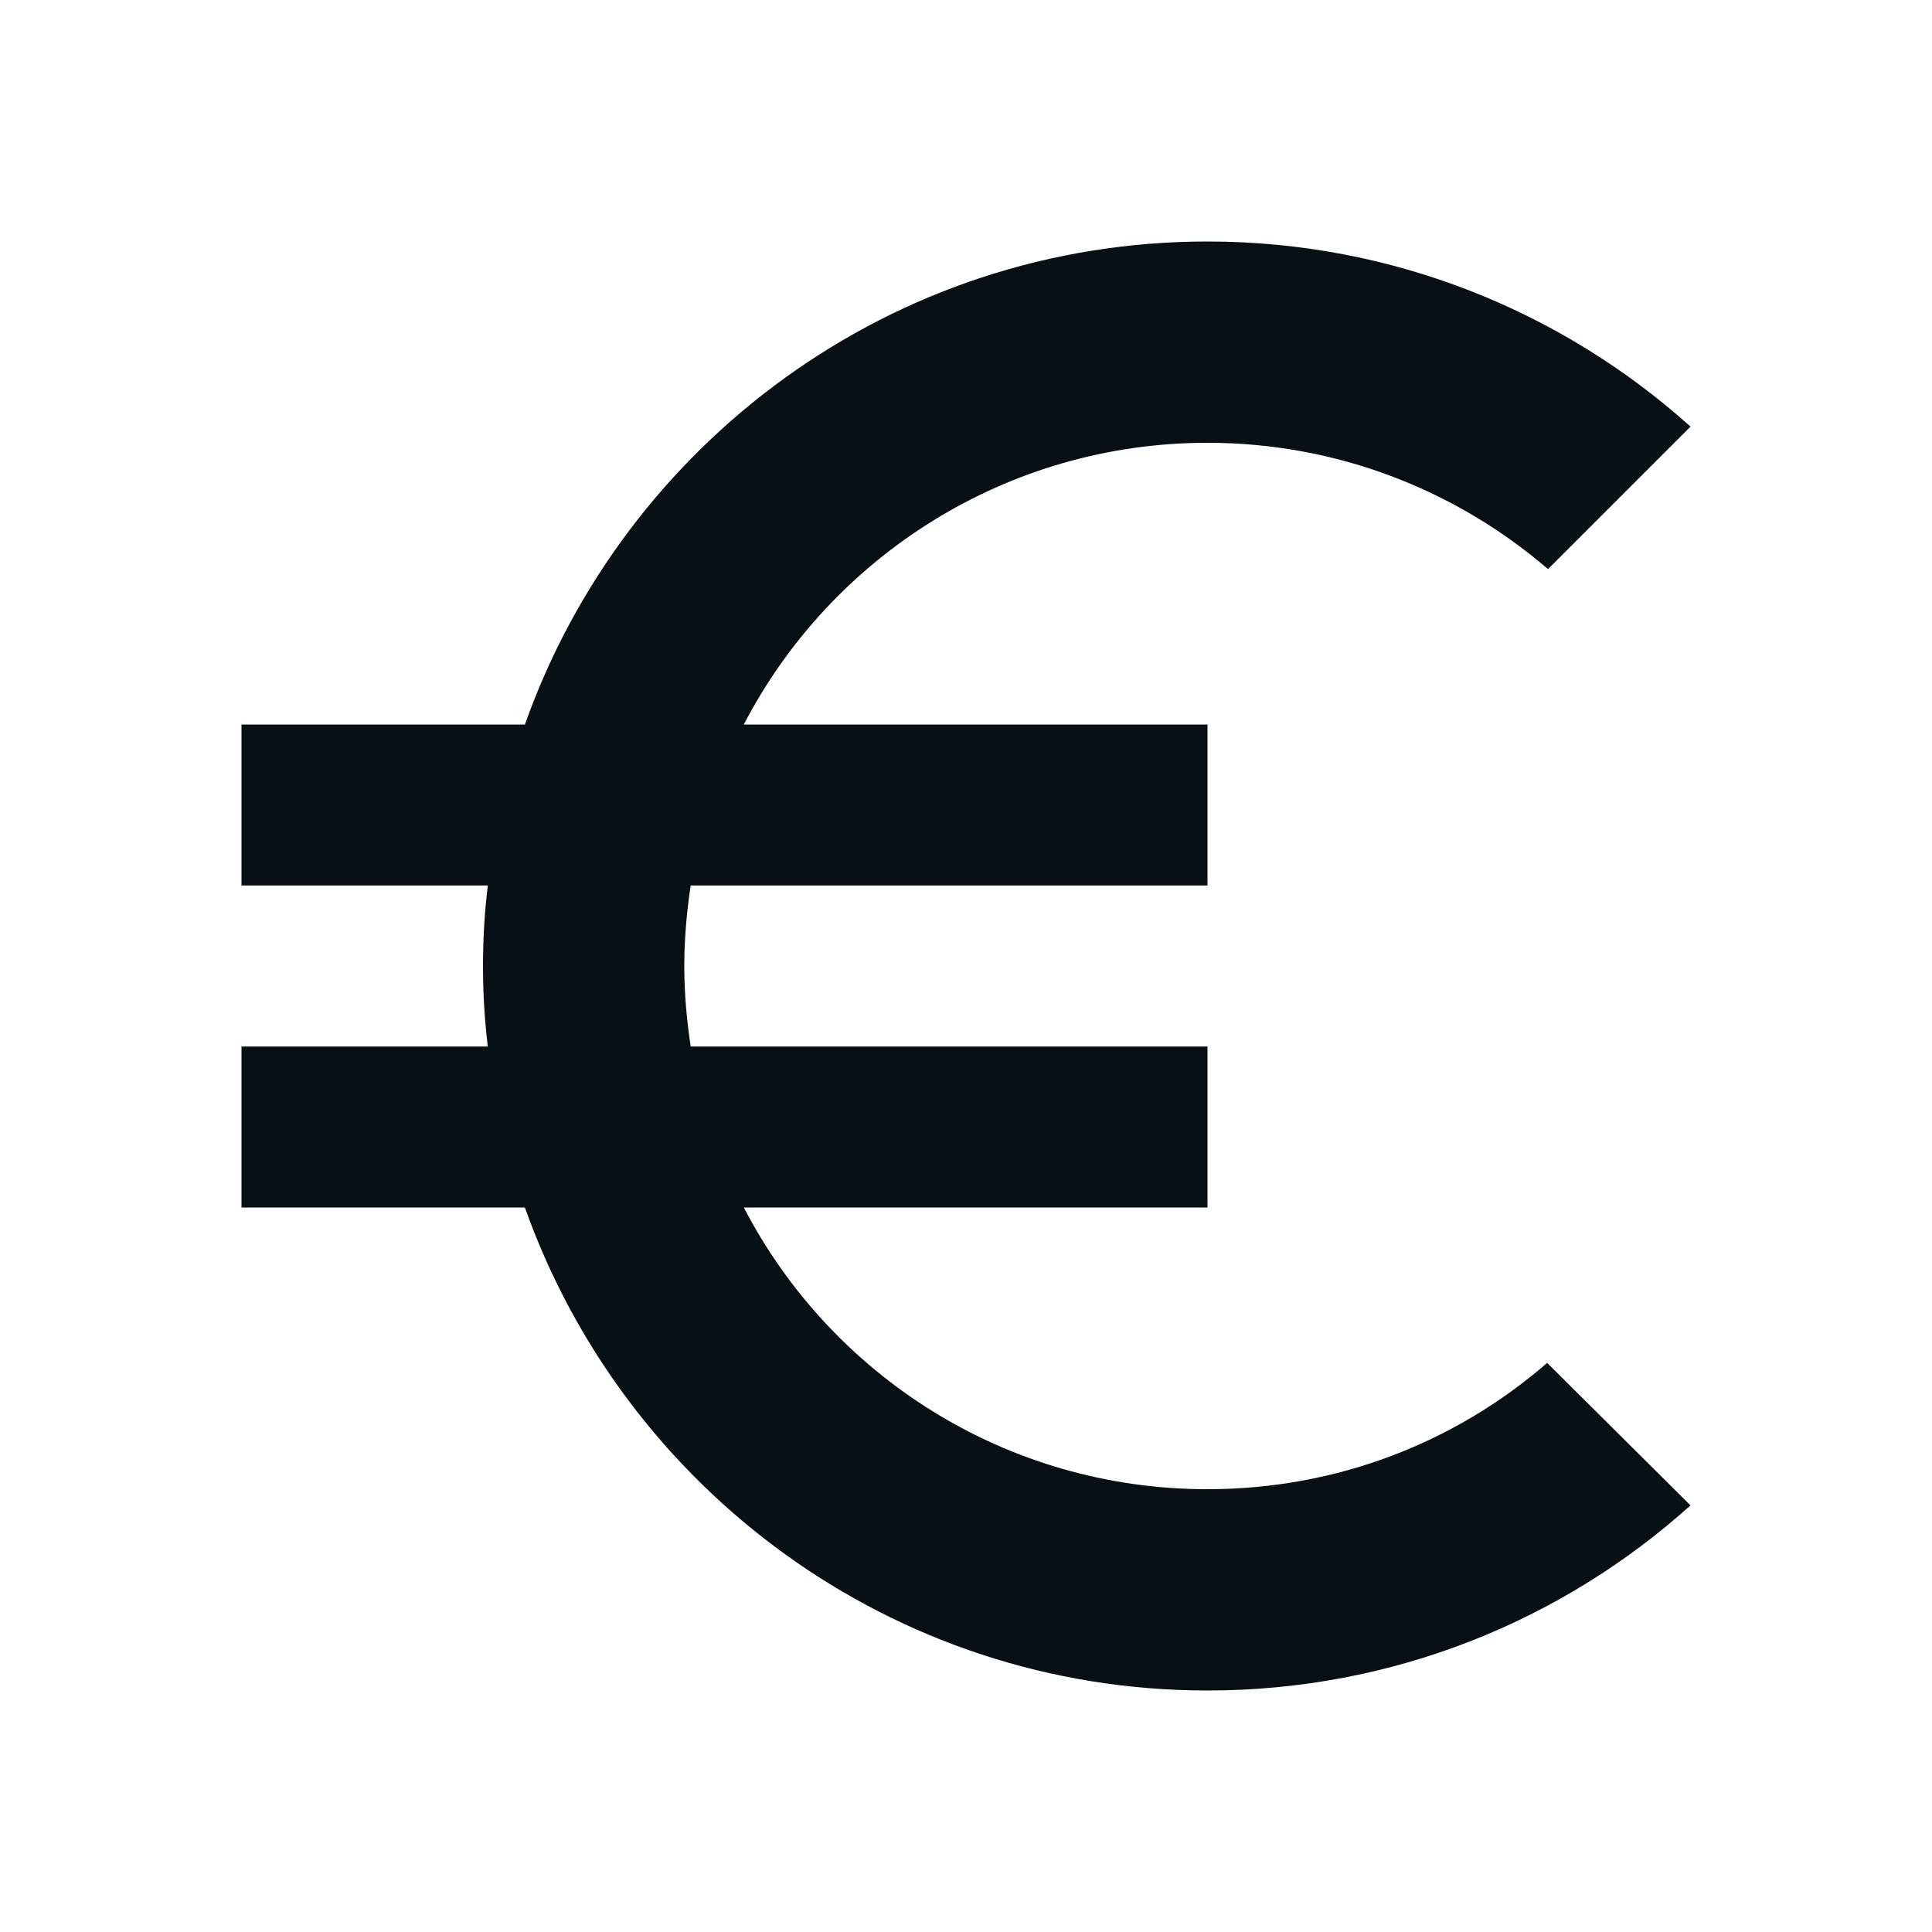
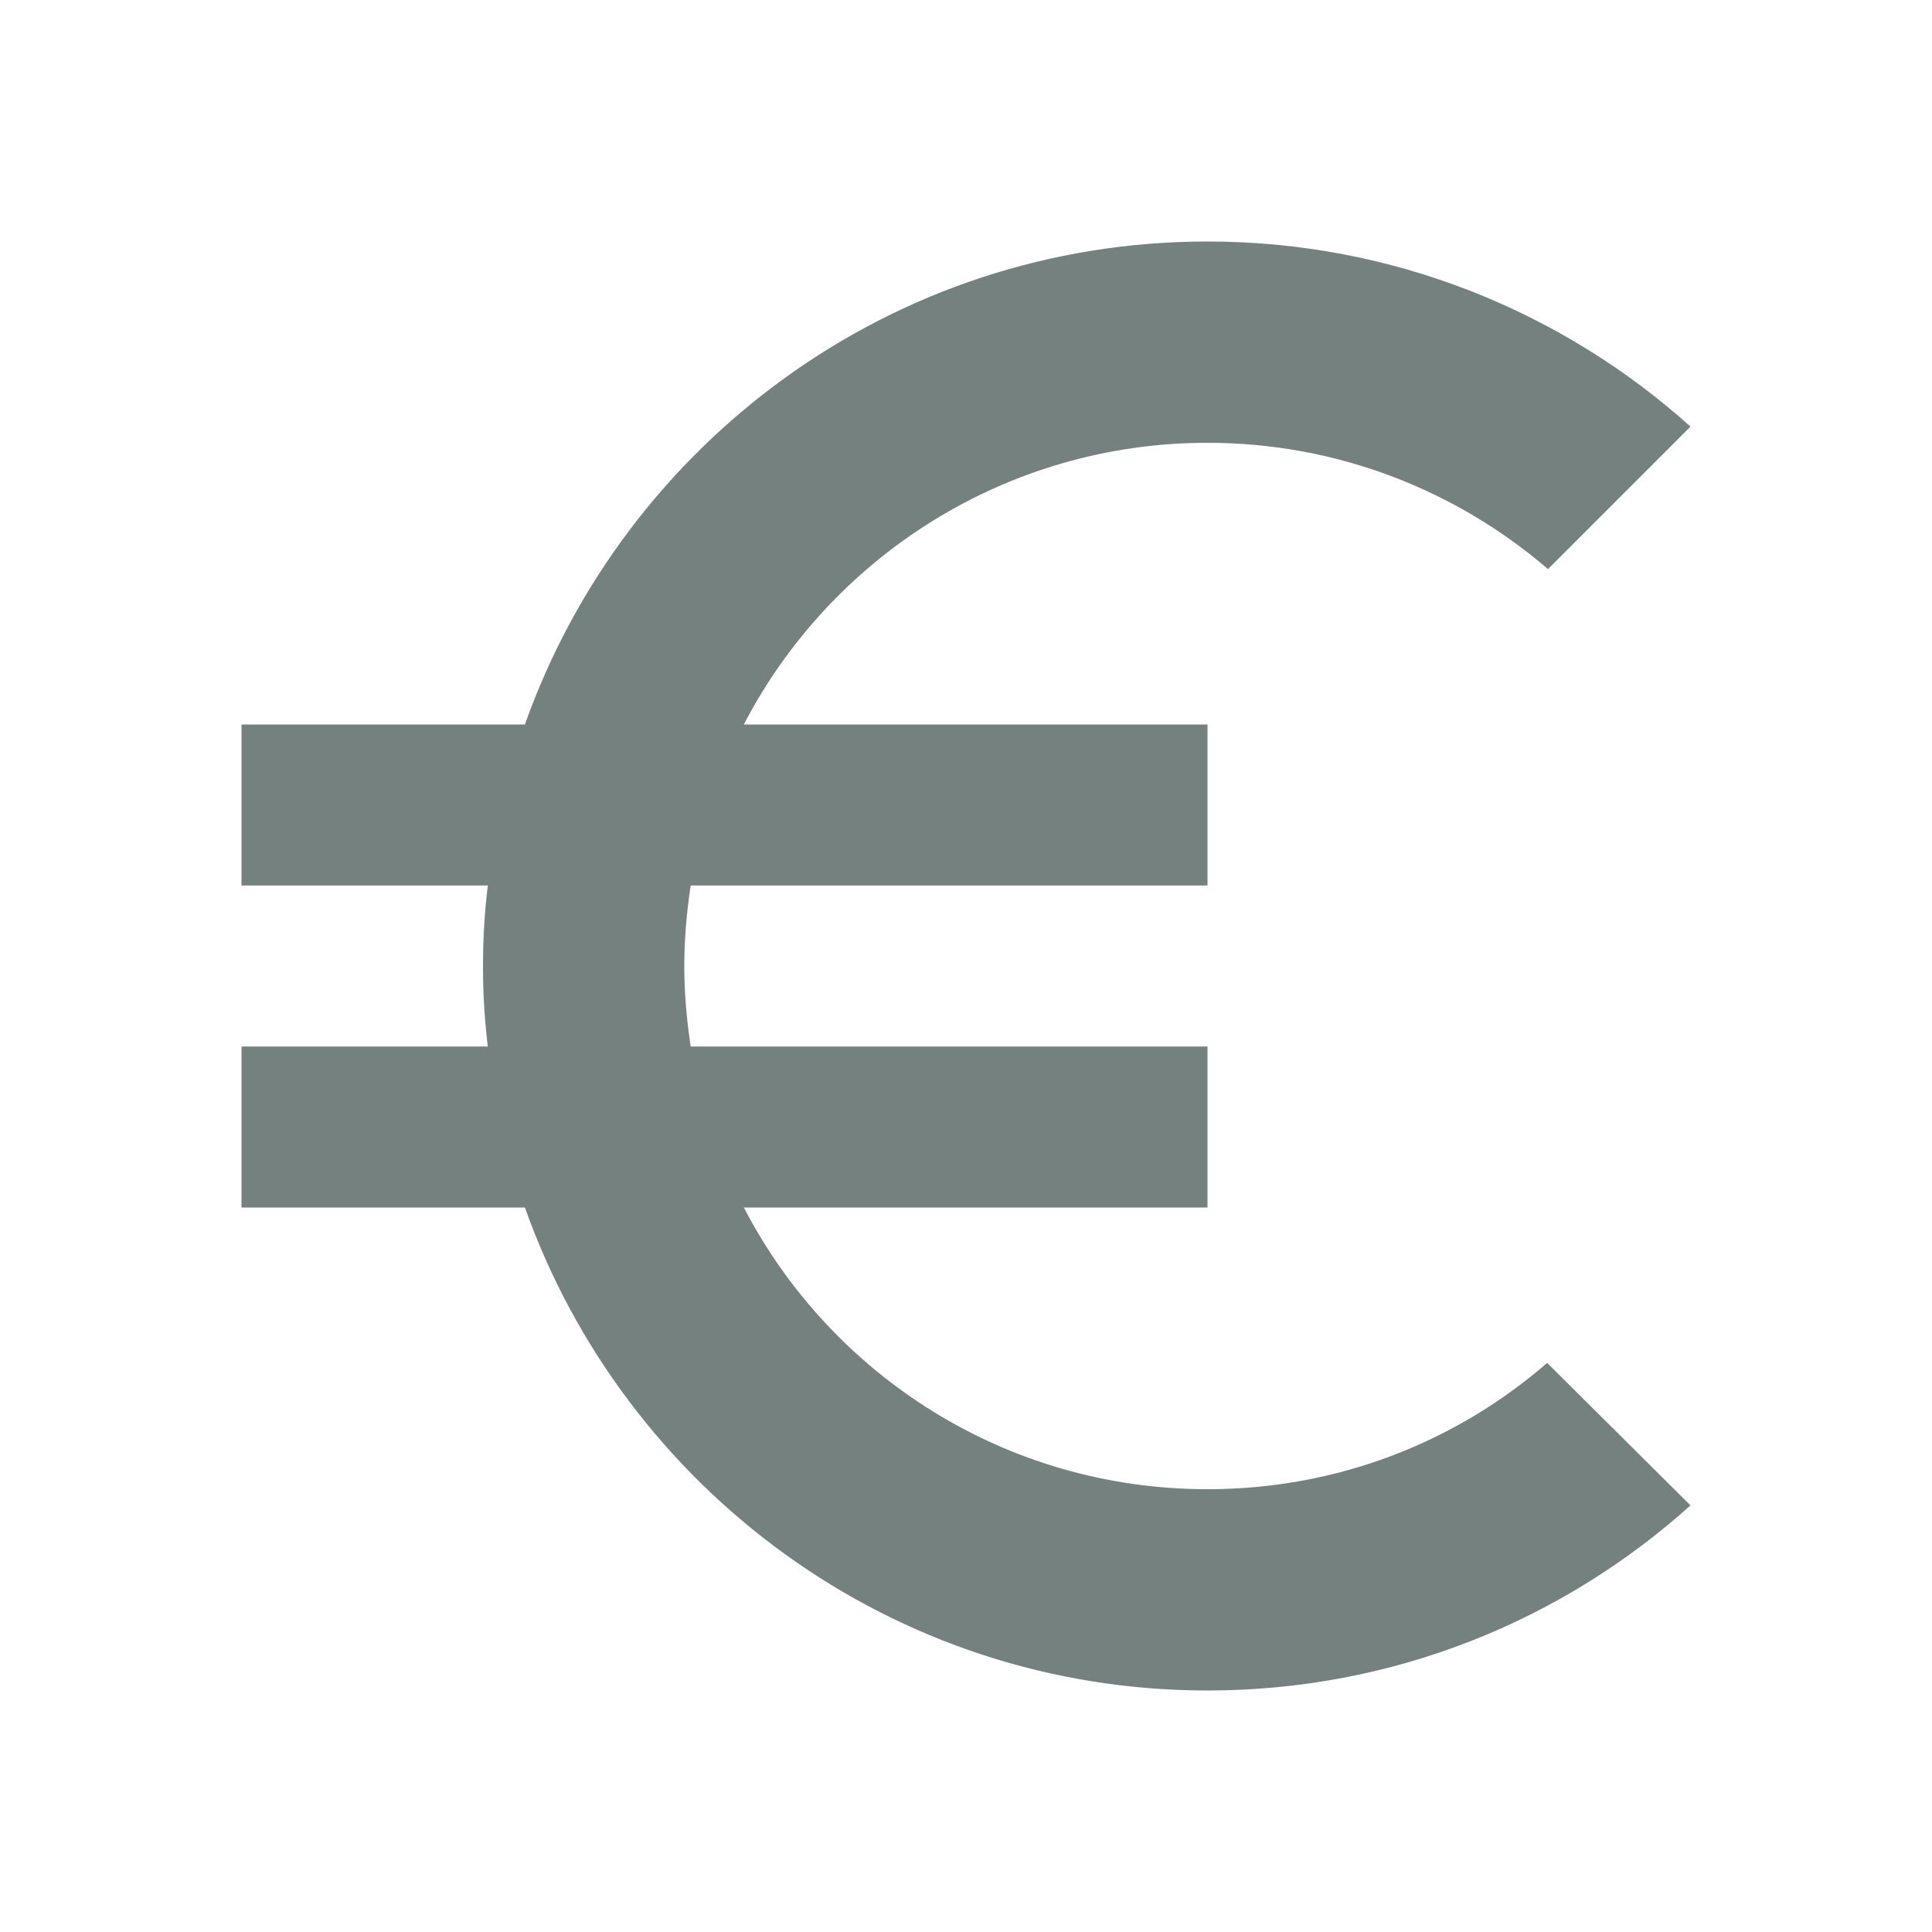
<svg xmlns="http://www.w3.org/2000/svg" width="16" height="16" viewBox="0 0 16 16" fill="none">
-   <path d="M10 12.333C8.327 12.333 6.88 11.387 6.16 10H10V8.667H5.72C5.687 8.447 5.667 8.227 5.667 8C5.667 7.773 5.687 7.553 5.72 7.333H10V6H6.16C6.88 4.613 8.333 3.667 10 3.667C11.073 3.667 12.06 4.06 12.82 4.713L14 3.533C12.94 2.58 11.533 2 10 2C7.387 2 5.173 3.673 4.347 6H2V7.333H4.04C4.013 7.553 4 7.773 4 8C4 8.227 4.013 8.447 4.04 8.667H2V10H4.347C5.173 12.327 7.387 14 10 14C11.54 14 12.94 13.42 14 12.467L12.813 11.287C12.06 11.94 11.08 12.333 10 12.333Z" fill="#071015" />
+   <path d="M10 12.333C8.327 12.333 6.88 11.387 6.16 10H10V8.667H5.72C5.687 8.447 5.667 8.227 5.667 8C5.667 7.773 5.687 7.553 5.72 7.333H10V6H6.16C6.88 4.613 8.333 3.667 10 3.667C11.073 3.667 12.06 4.06 12.82 4.713L14 3.533C12.94 2.58 11.533 2 10 2C7.387 2 5.173 3.673 4.347 6H2V7.333H4.04C4.013 7.553 4 7.773 4 8C4 8.227 4.013 8.447 4.04 8.667H2V10H4.347C5.173 12.327 7.387 14 10 14C11.54 14 12.94 13.42 14 12.467L12.813 11.287C12.06 11.94 11.08 12.333 10 12.333Z" fill="#74817F" />
</svg>
